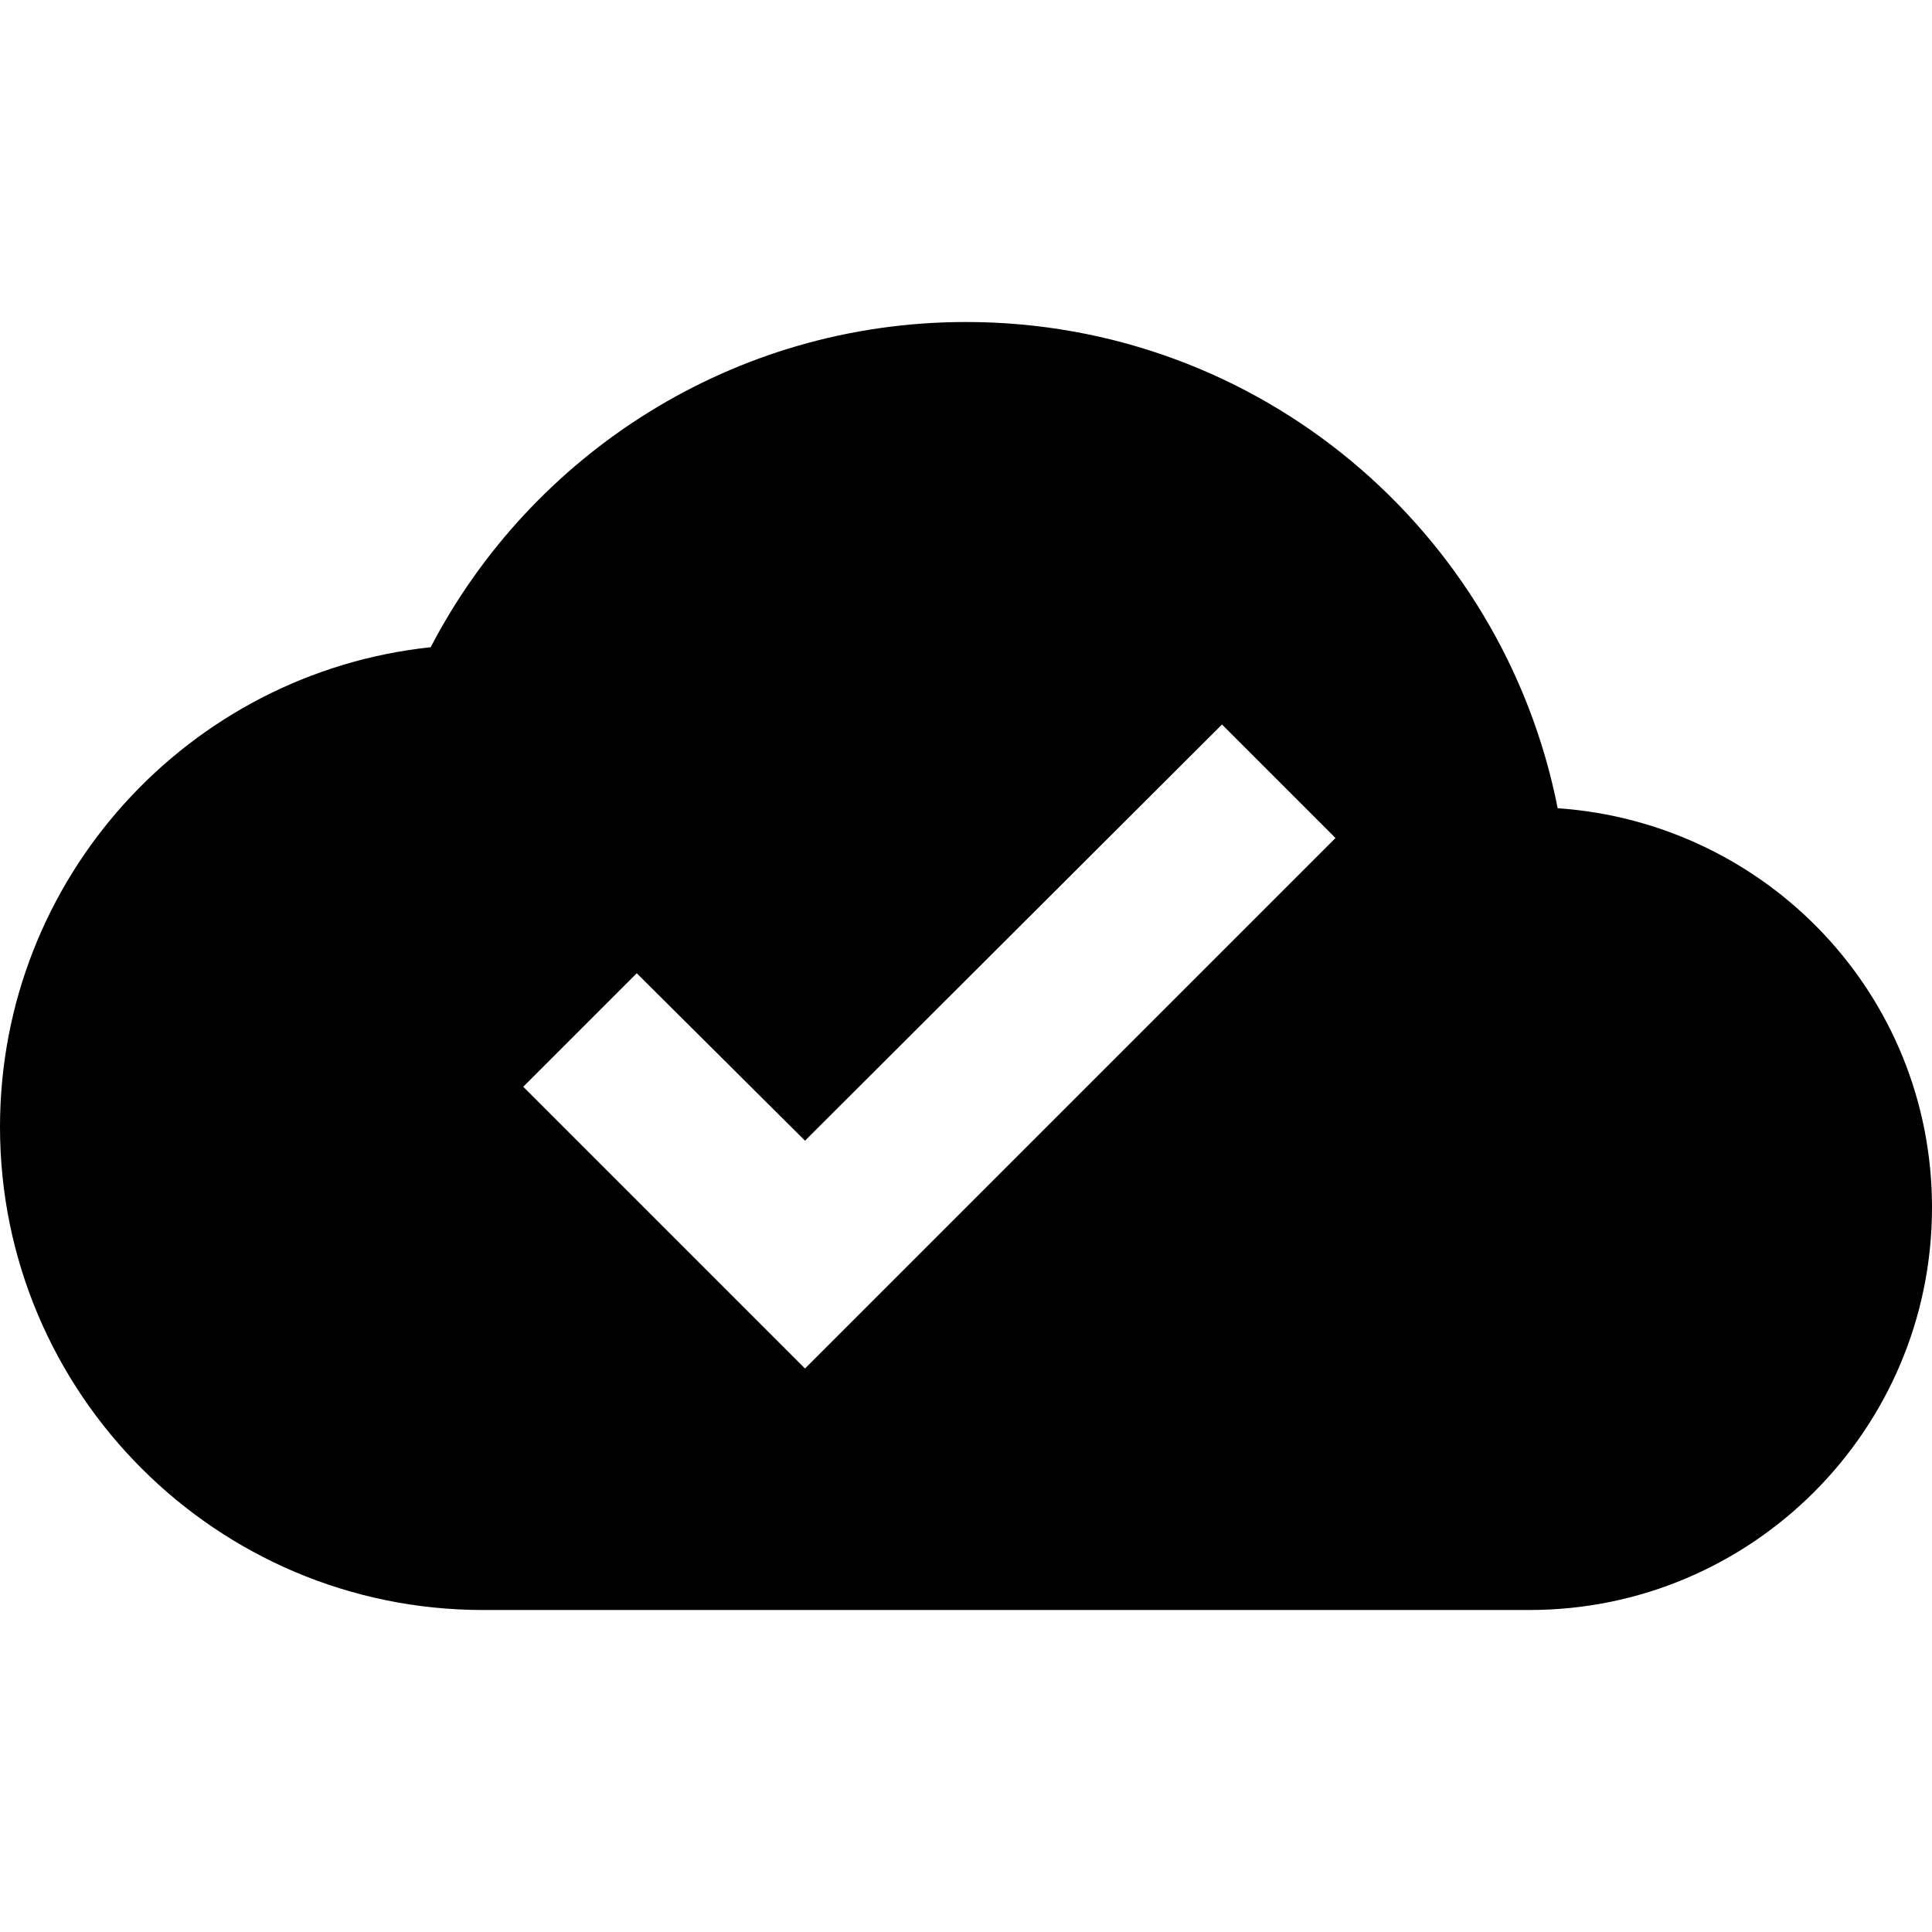
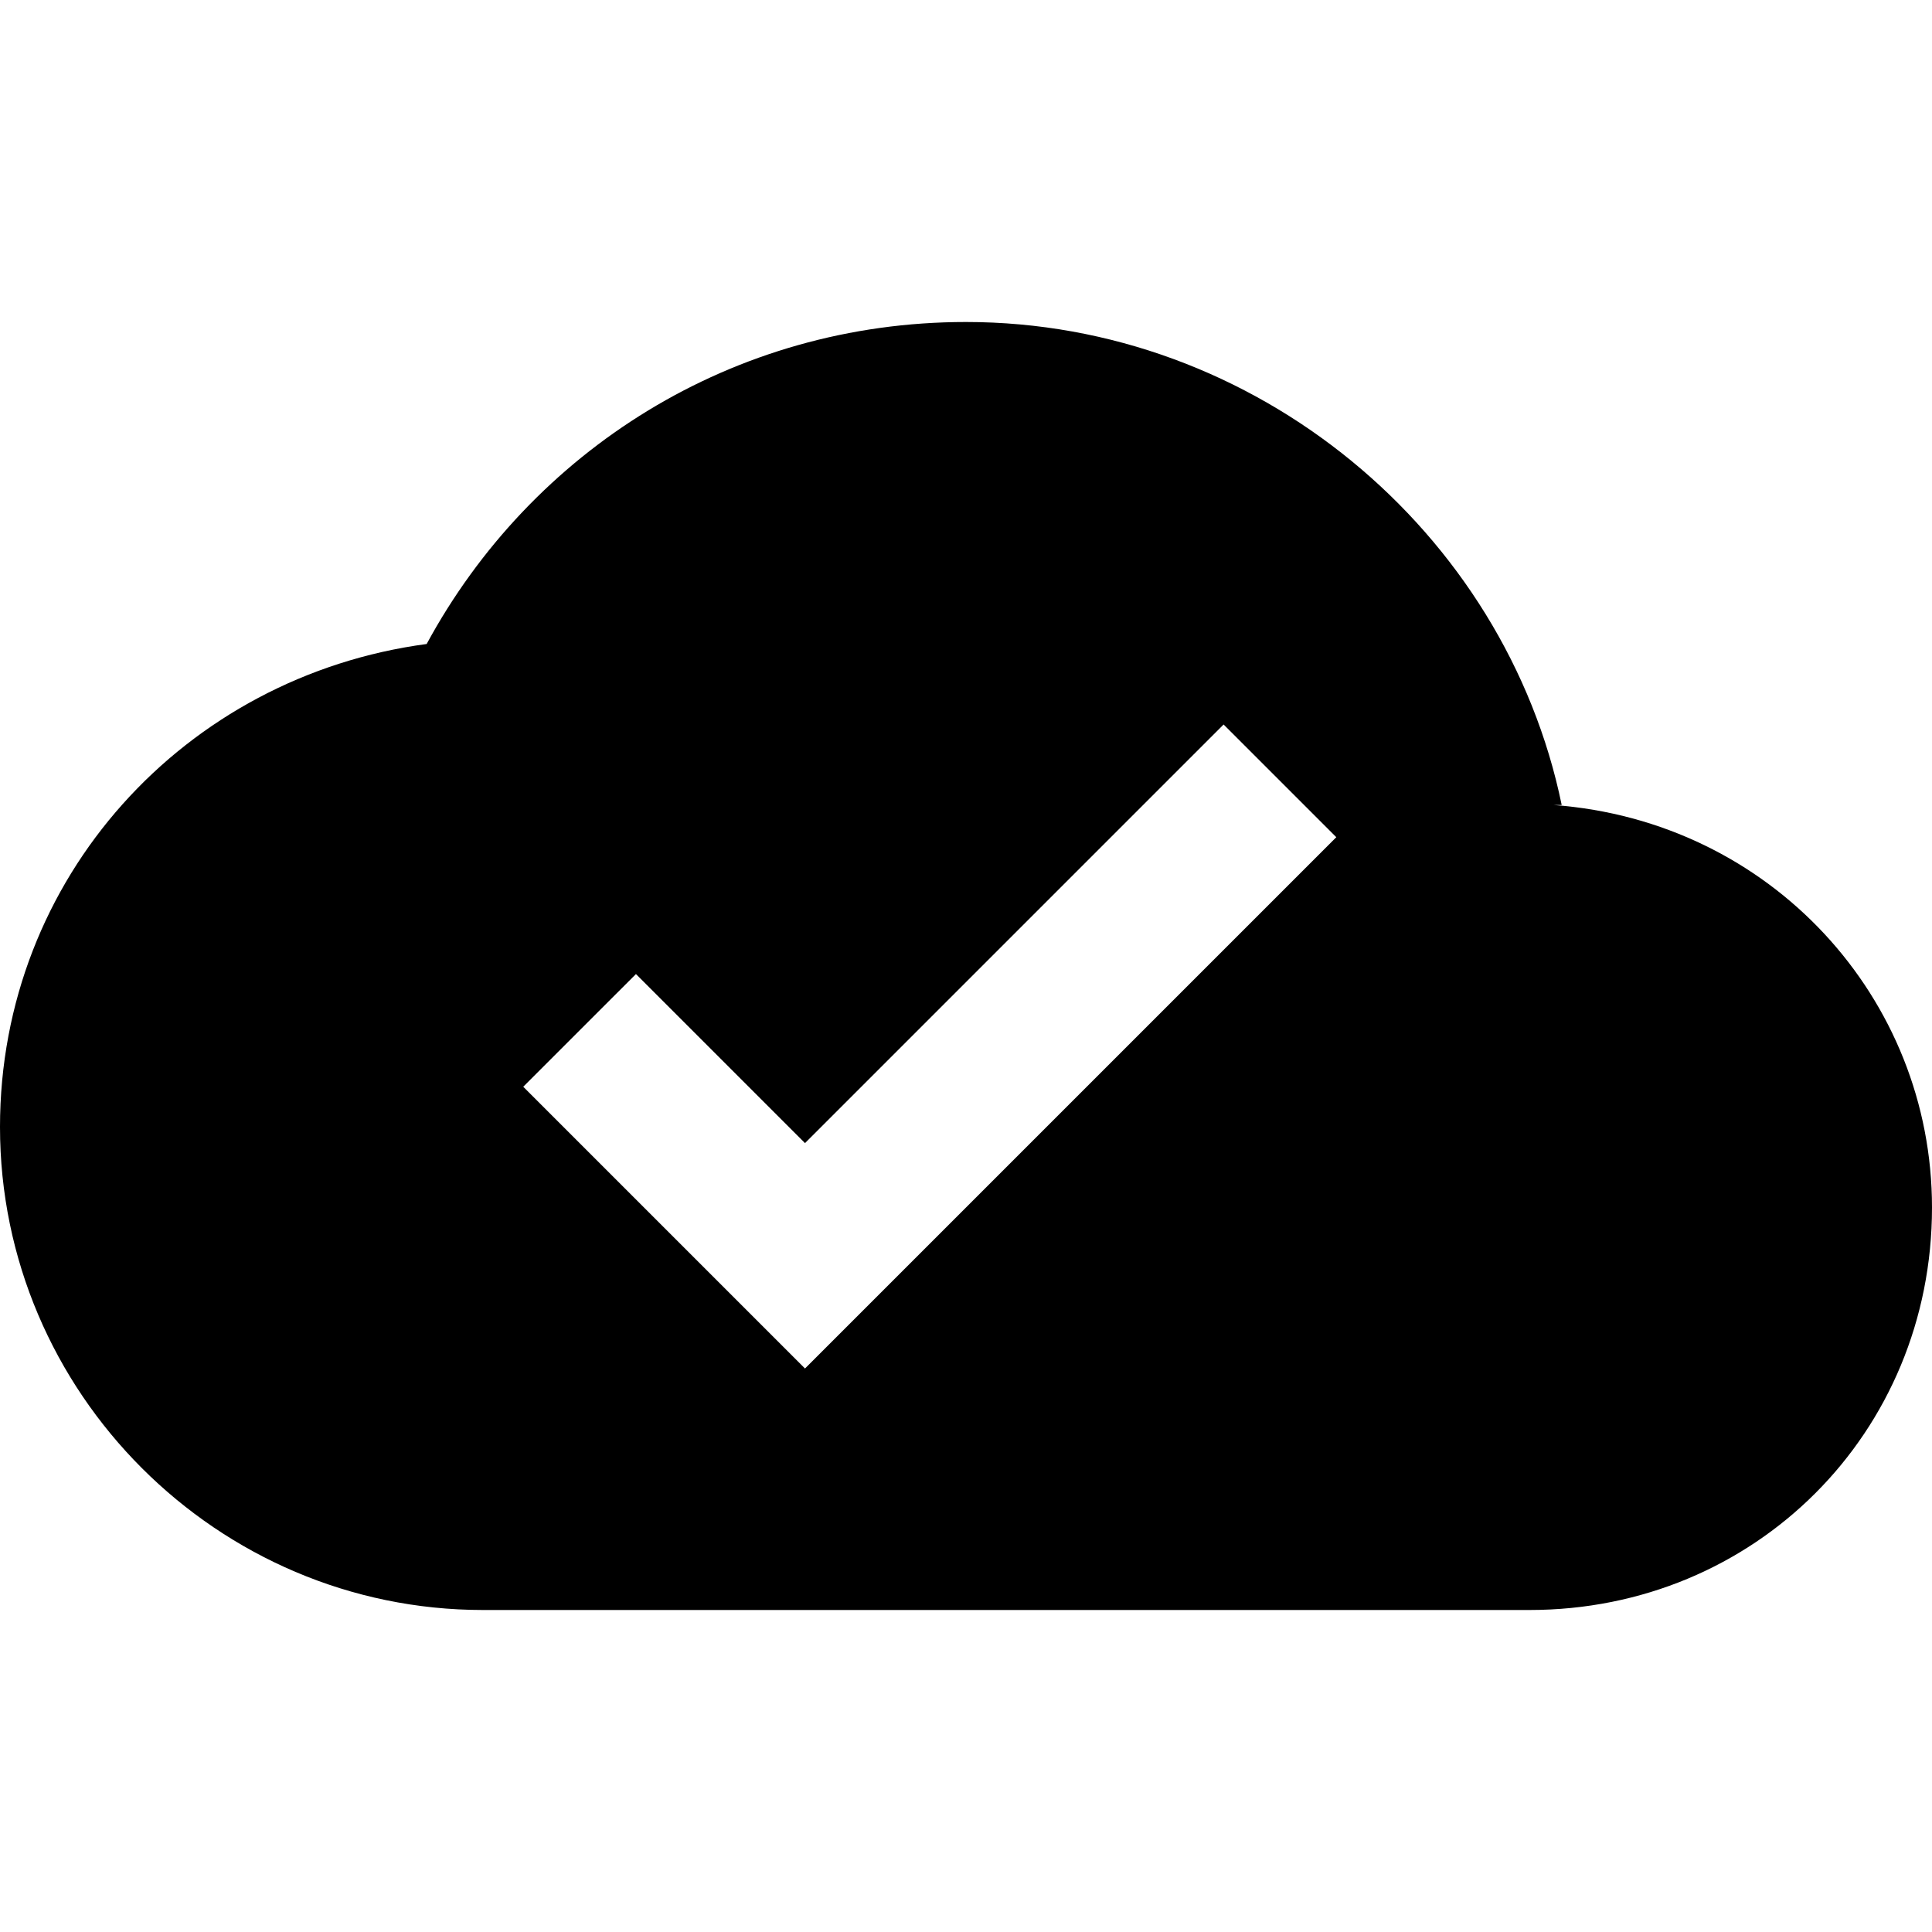
<svg xmlns="http://www.w3.org/2000/svg" height="24" viewBox="0 0 24 24" width="24">
-   <path d="M0 0h24v24H0z" fill="none" />
-   <path d="M19.35 10.04C18.67 6.59 15.64 4 12 4 9.11 4 6.6 5.64 5.35 8.04 2.34 8.36 0 10.91 0 14c0 3.31 2.69 6 6 6h13c2.76 0 5-2.24 5-5 0-2.64-2.05-4.78-4.65-4.96zM10 17l-3.5-3.5 1.41-1.41L10 14.17 15.18 9l1.41 1.41L10 17z" />
+   <path d="M 0 0 h 24 v 24 H 0 z" fill="none" />
+   <path d="M 19.4 10 C 18.7 6.6 15.6 4 12 4 C 9.1 4 6.6 5.6 5.3 8 C 2.3 8.4 0 10.9 0 14 c 0 3.3 2.7 6 6 6 h 13 c 2.8 0 5 -2.2 5 -5 c 0 -2.6 -2 -4.8 -4.7 -5 z M 10 17 l -3.5 -3.5 l 1.4 -1.4 L 10 14.2 L 15.2 9 l 1.4 1.4 L 10 17 z" />
</svg>
